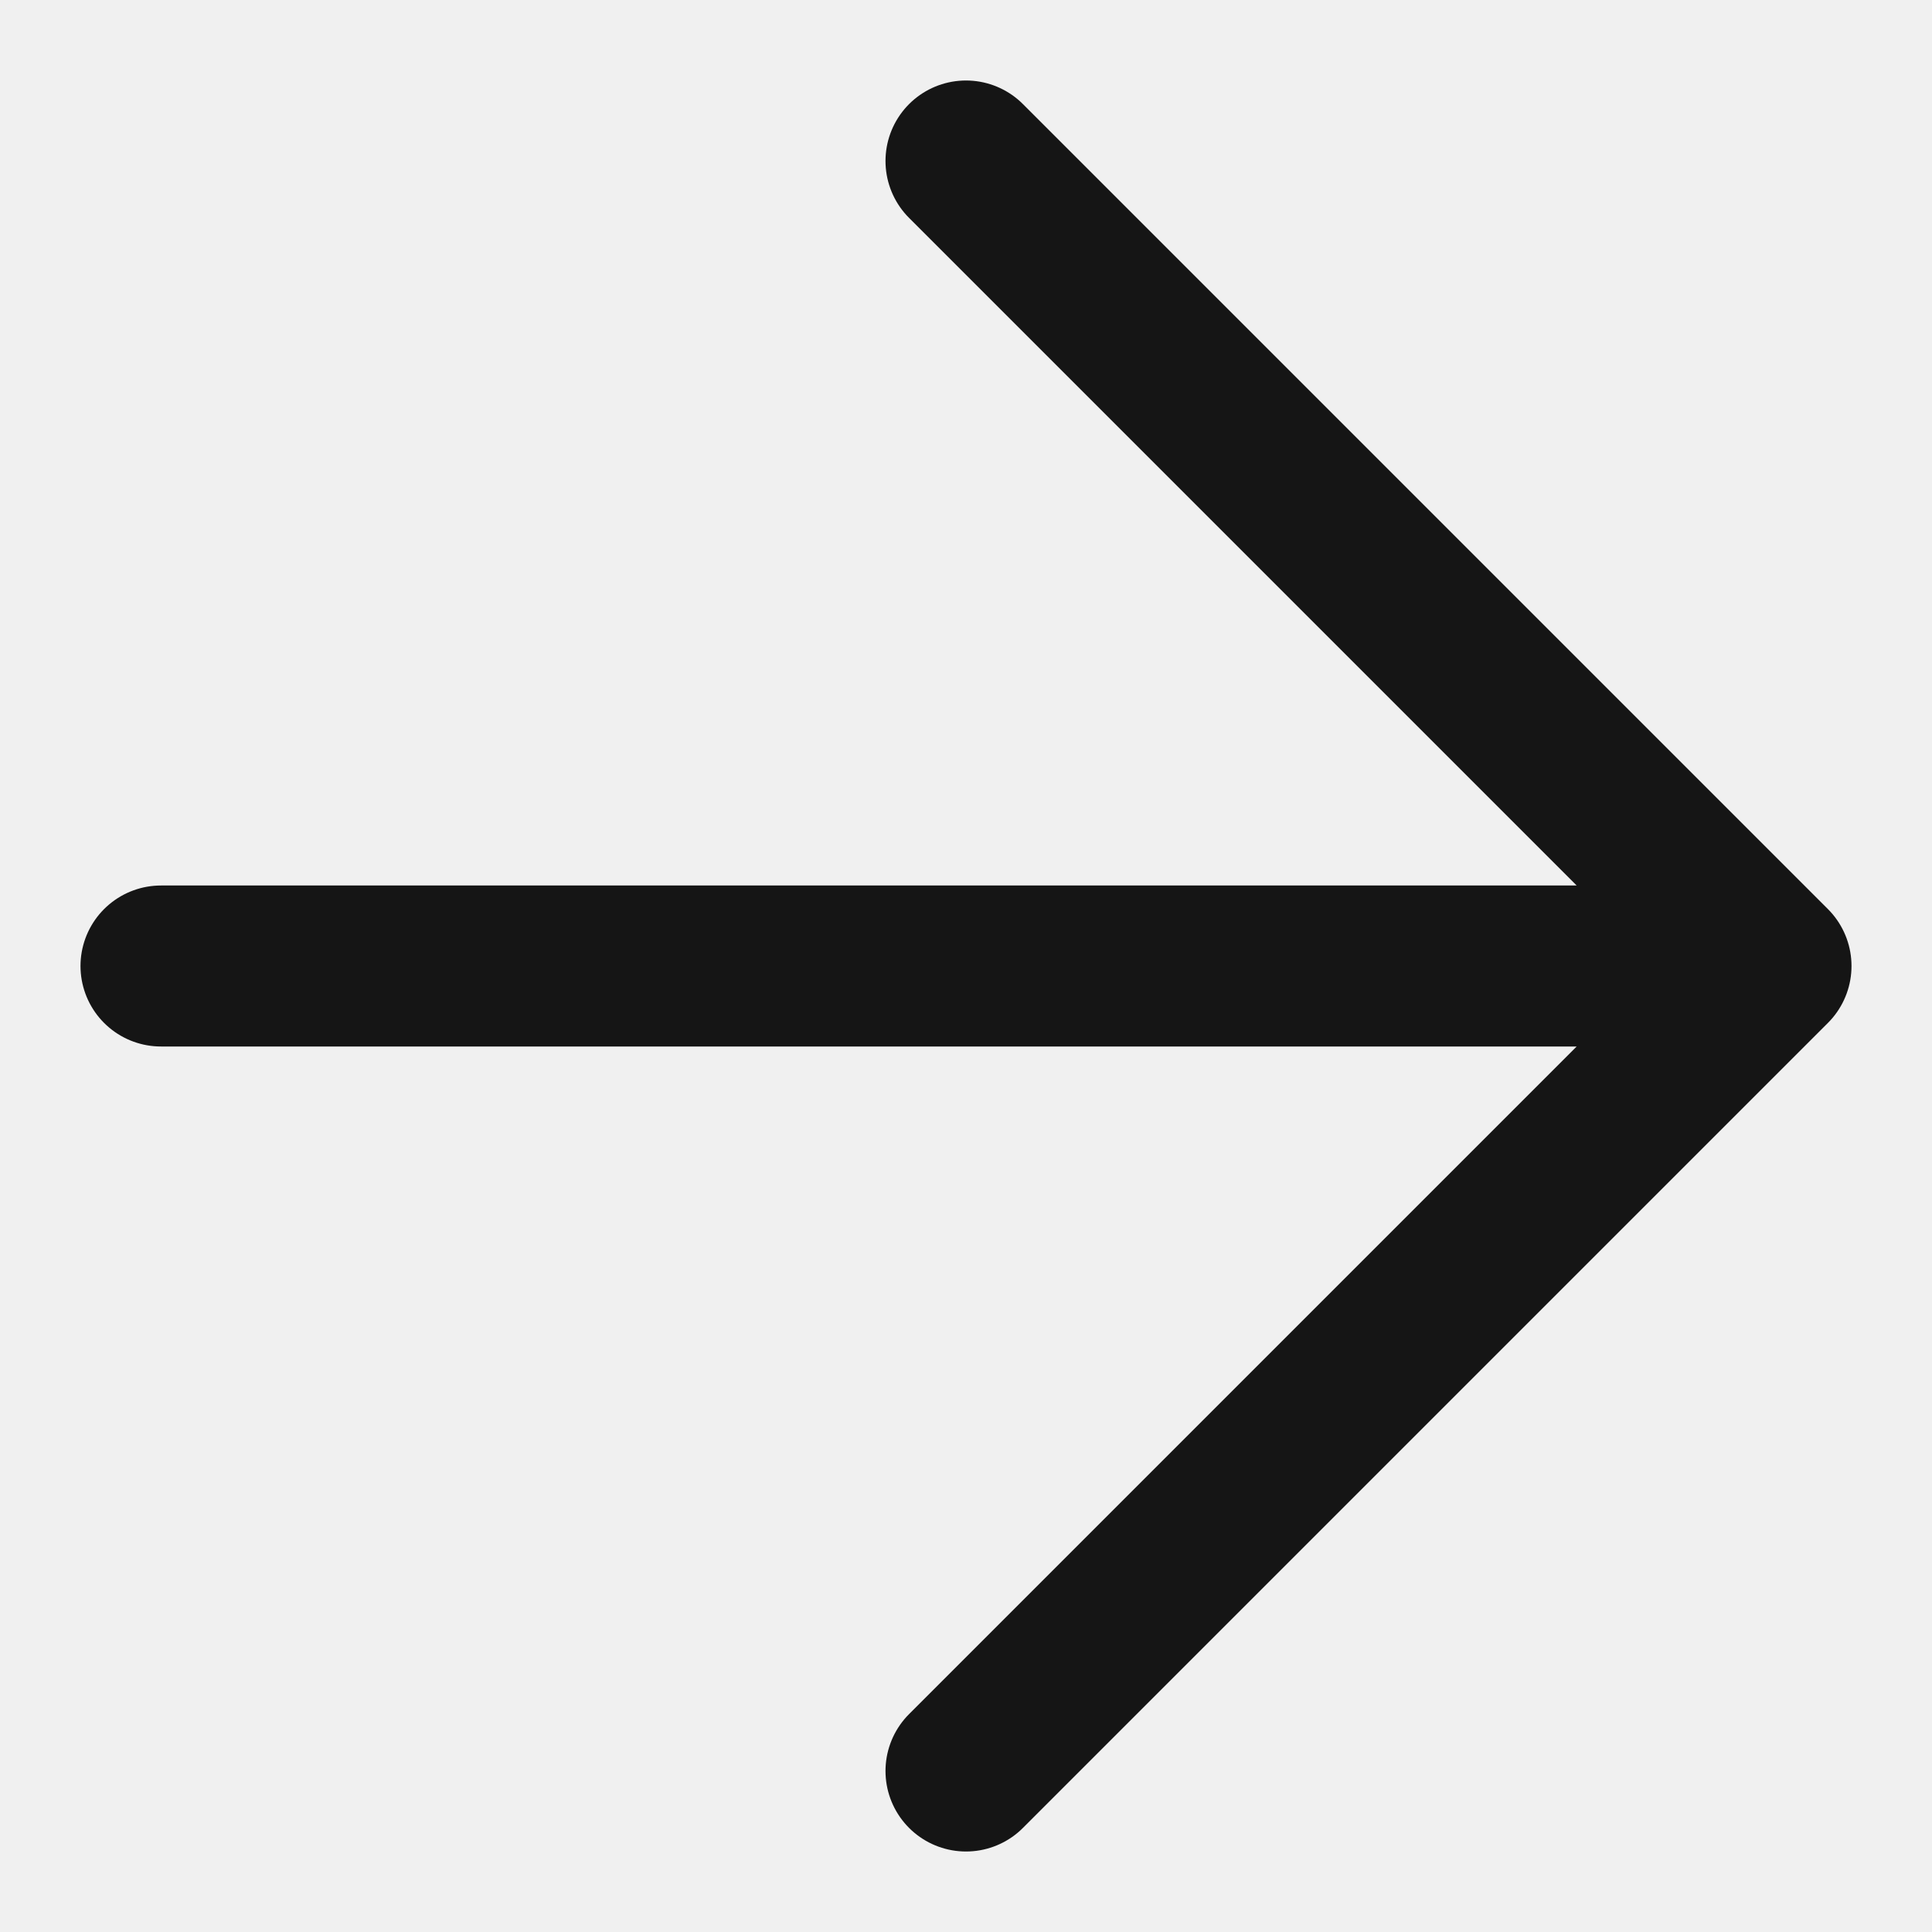
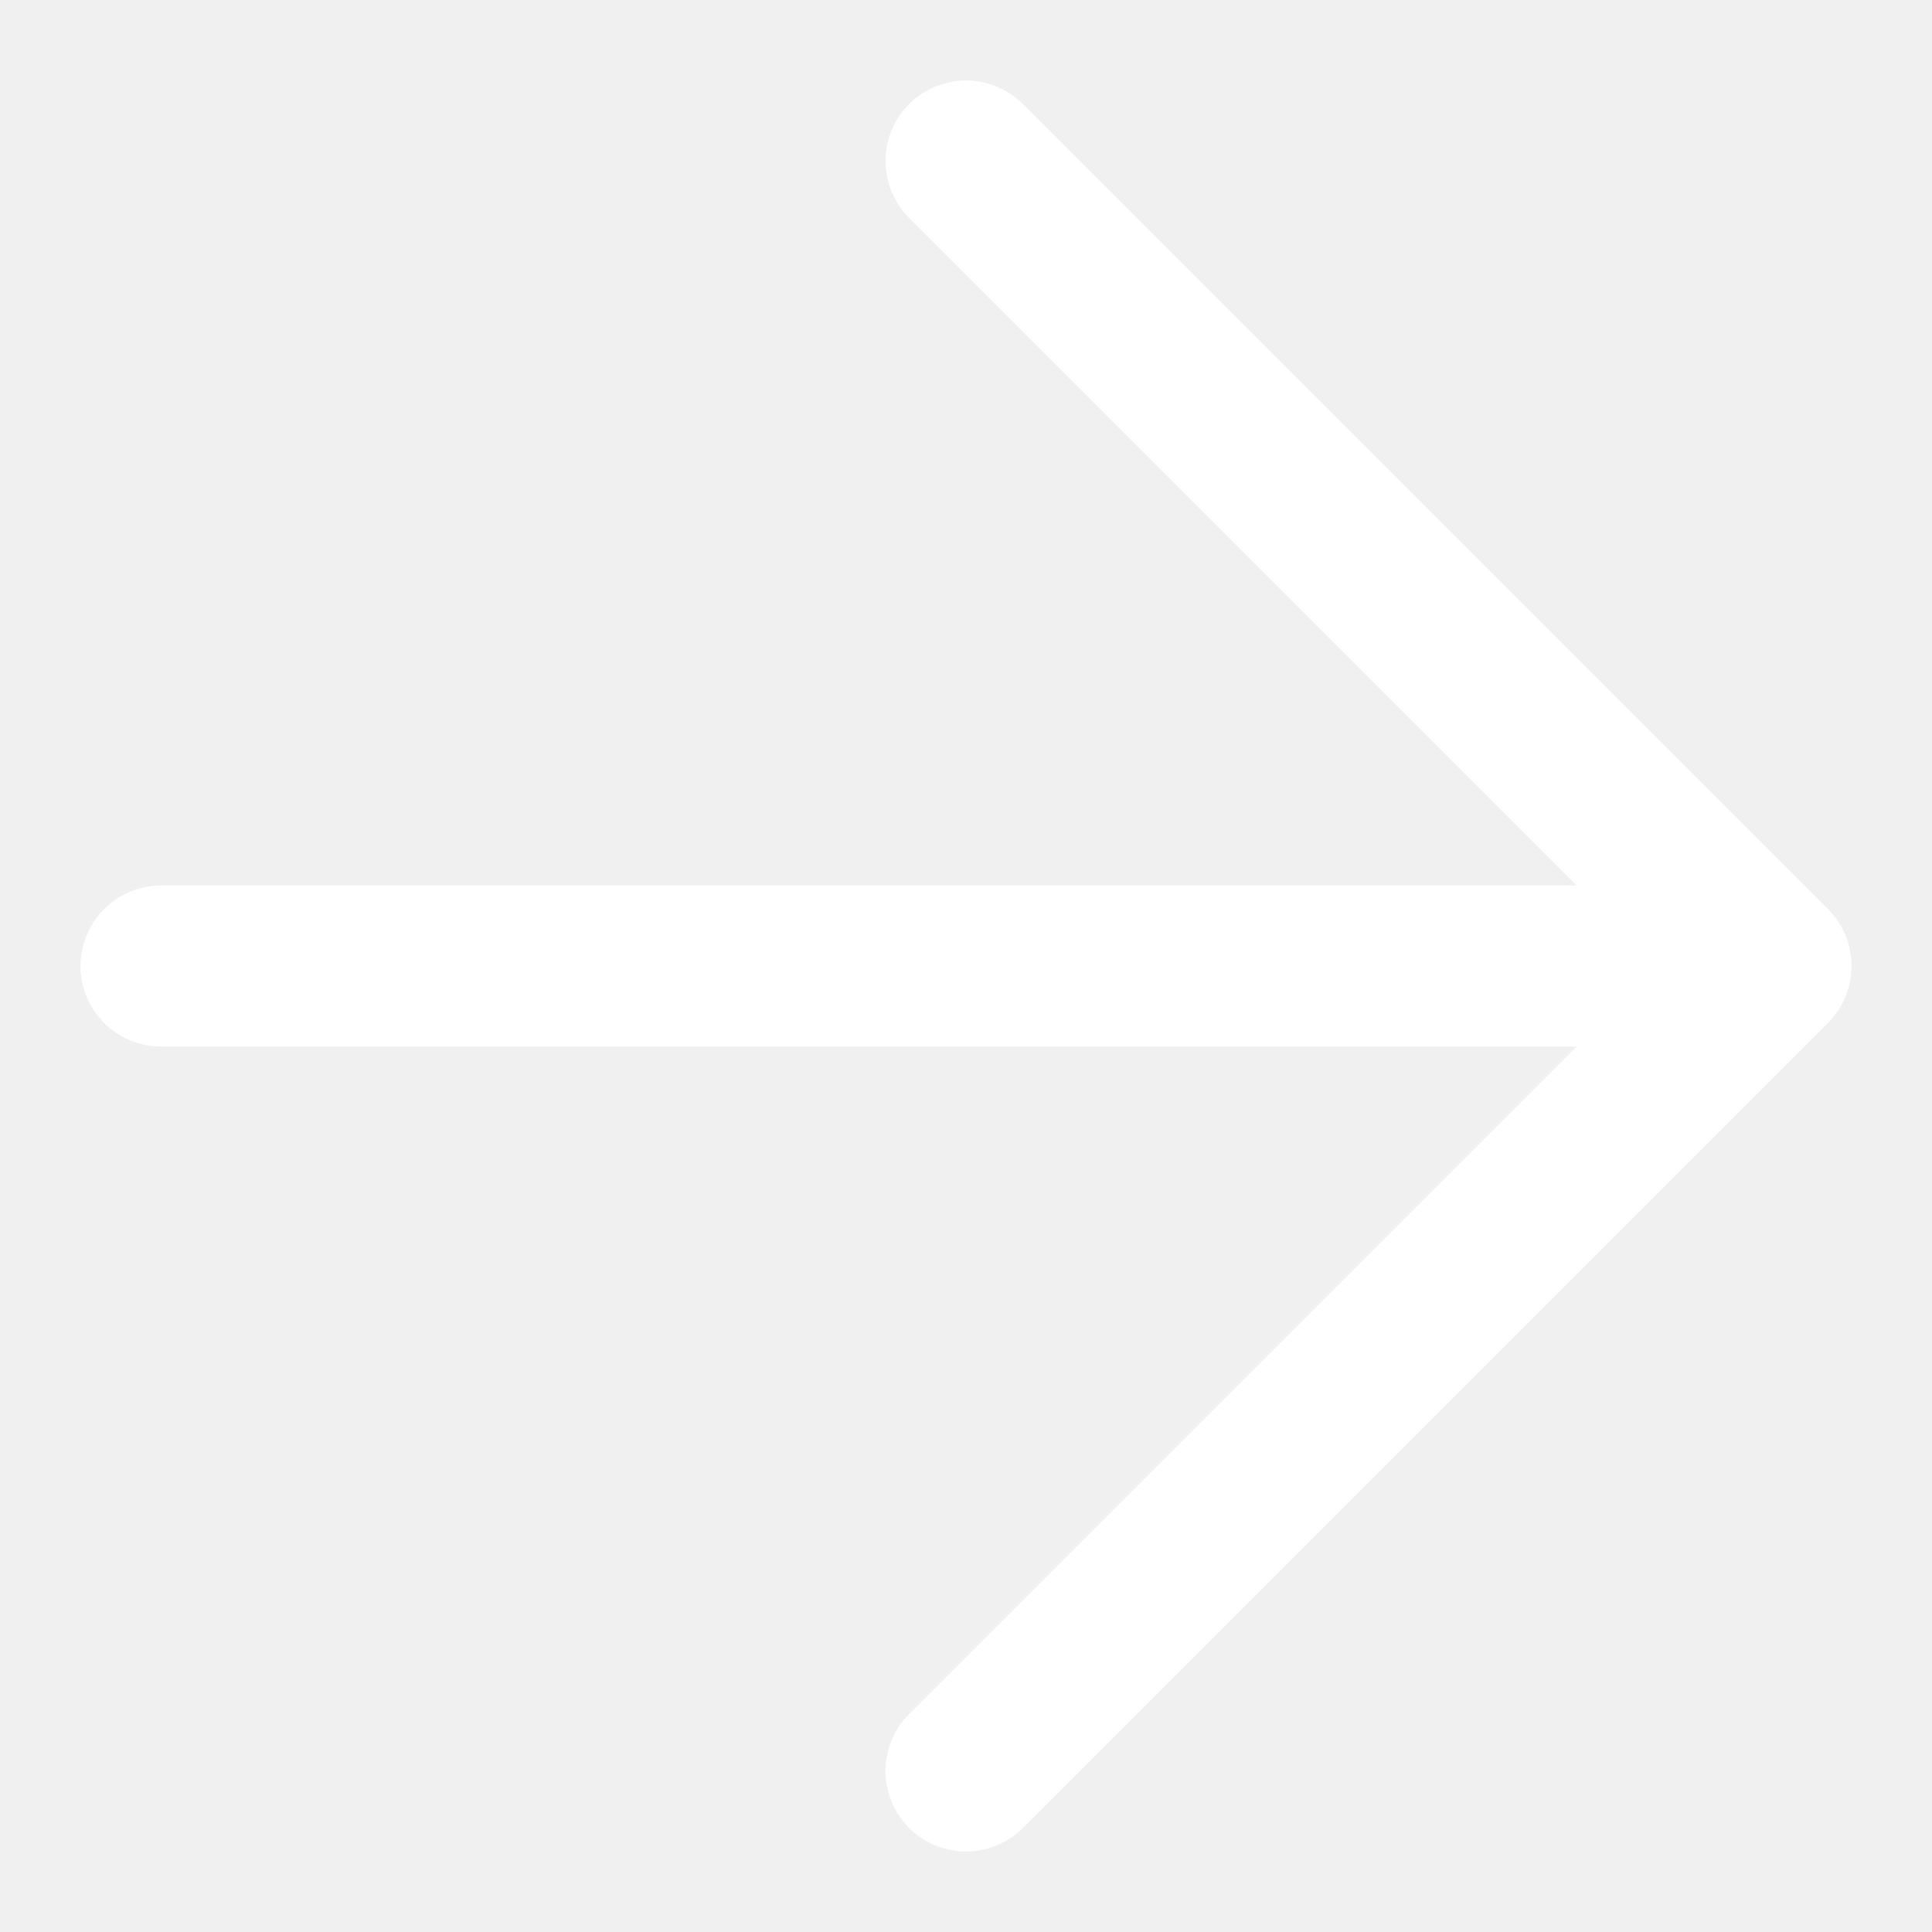
<svg xmlns="http://www.w3.org/2000/svg" width="24" height="24" viewBox="0 0 24 24" fill="none">
-   <path d="M2 12L22 12M22 12L12 2M22 12L12 22" stroke="#151515" stroke-width="2" stroke-linecap="round" stroke-linejoin="round" />
+   <path d="M2 12L22 12M22 12L12 2M22 12L12 22" stroke="#ffffff" stroke-width="2" stroke-linecap="round" stroke-linejoin="round" />
</svg>
